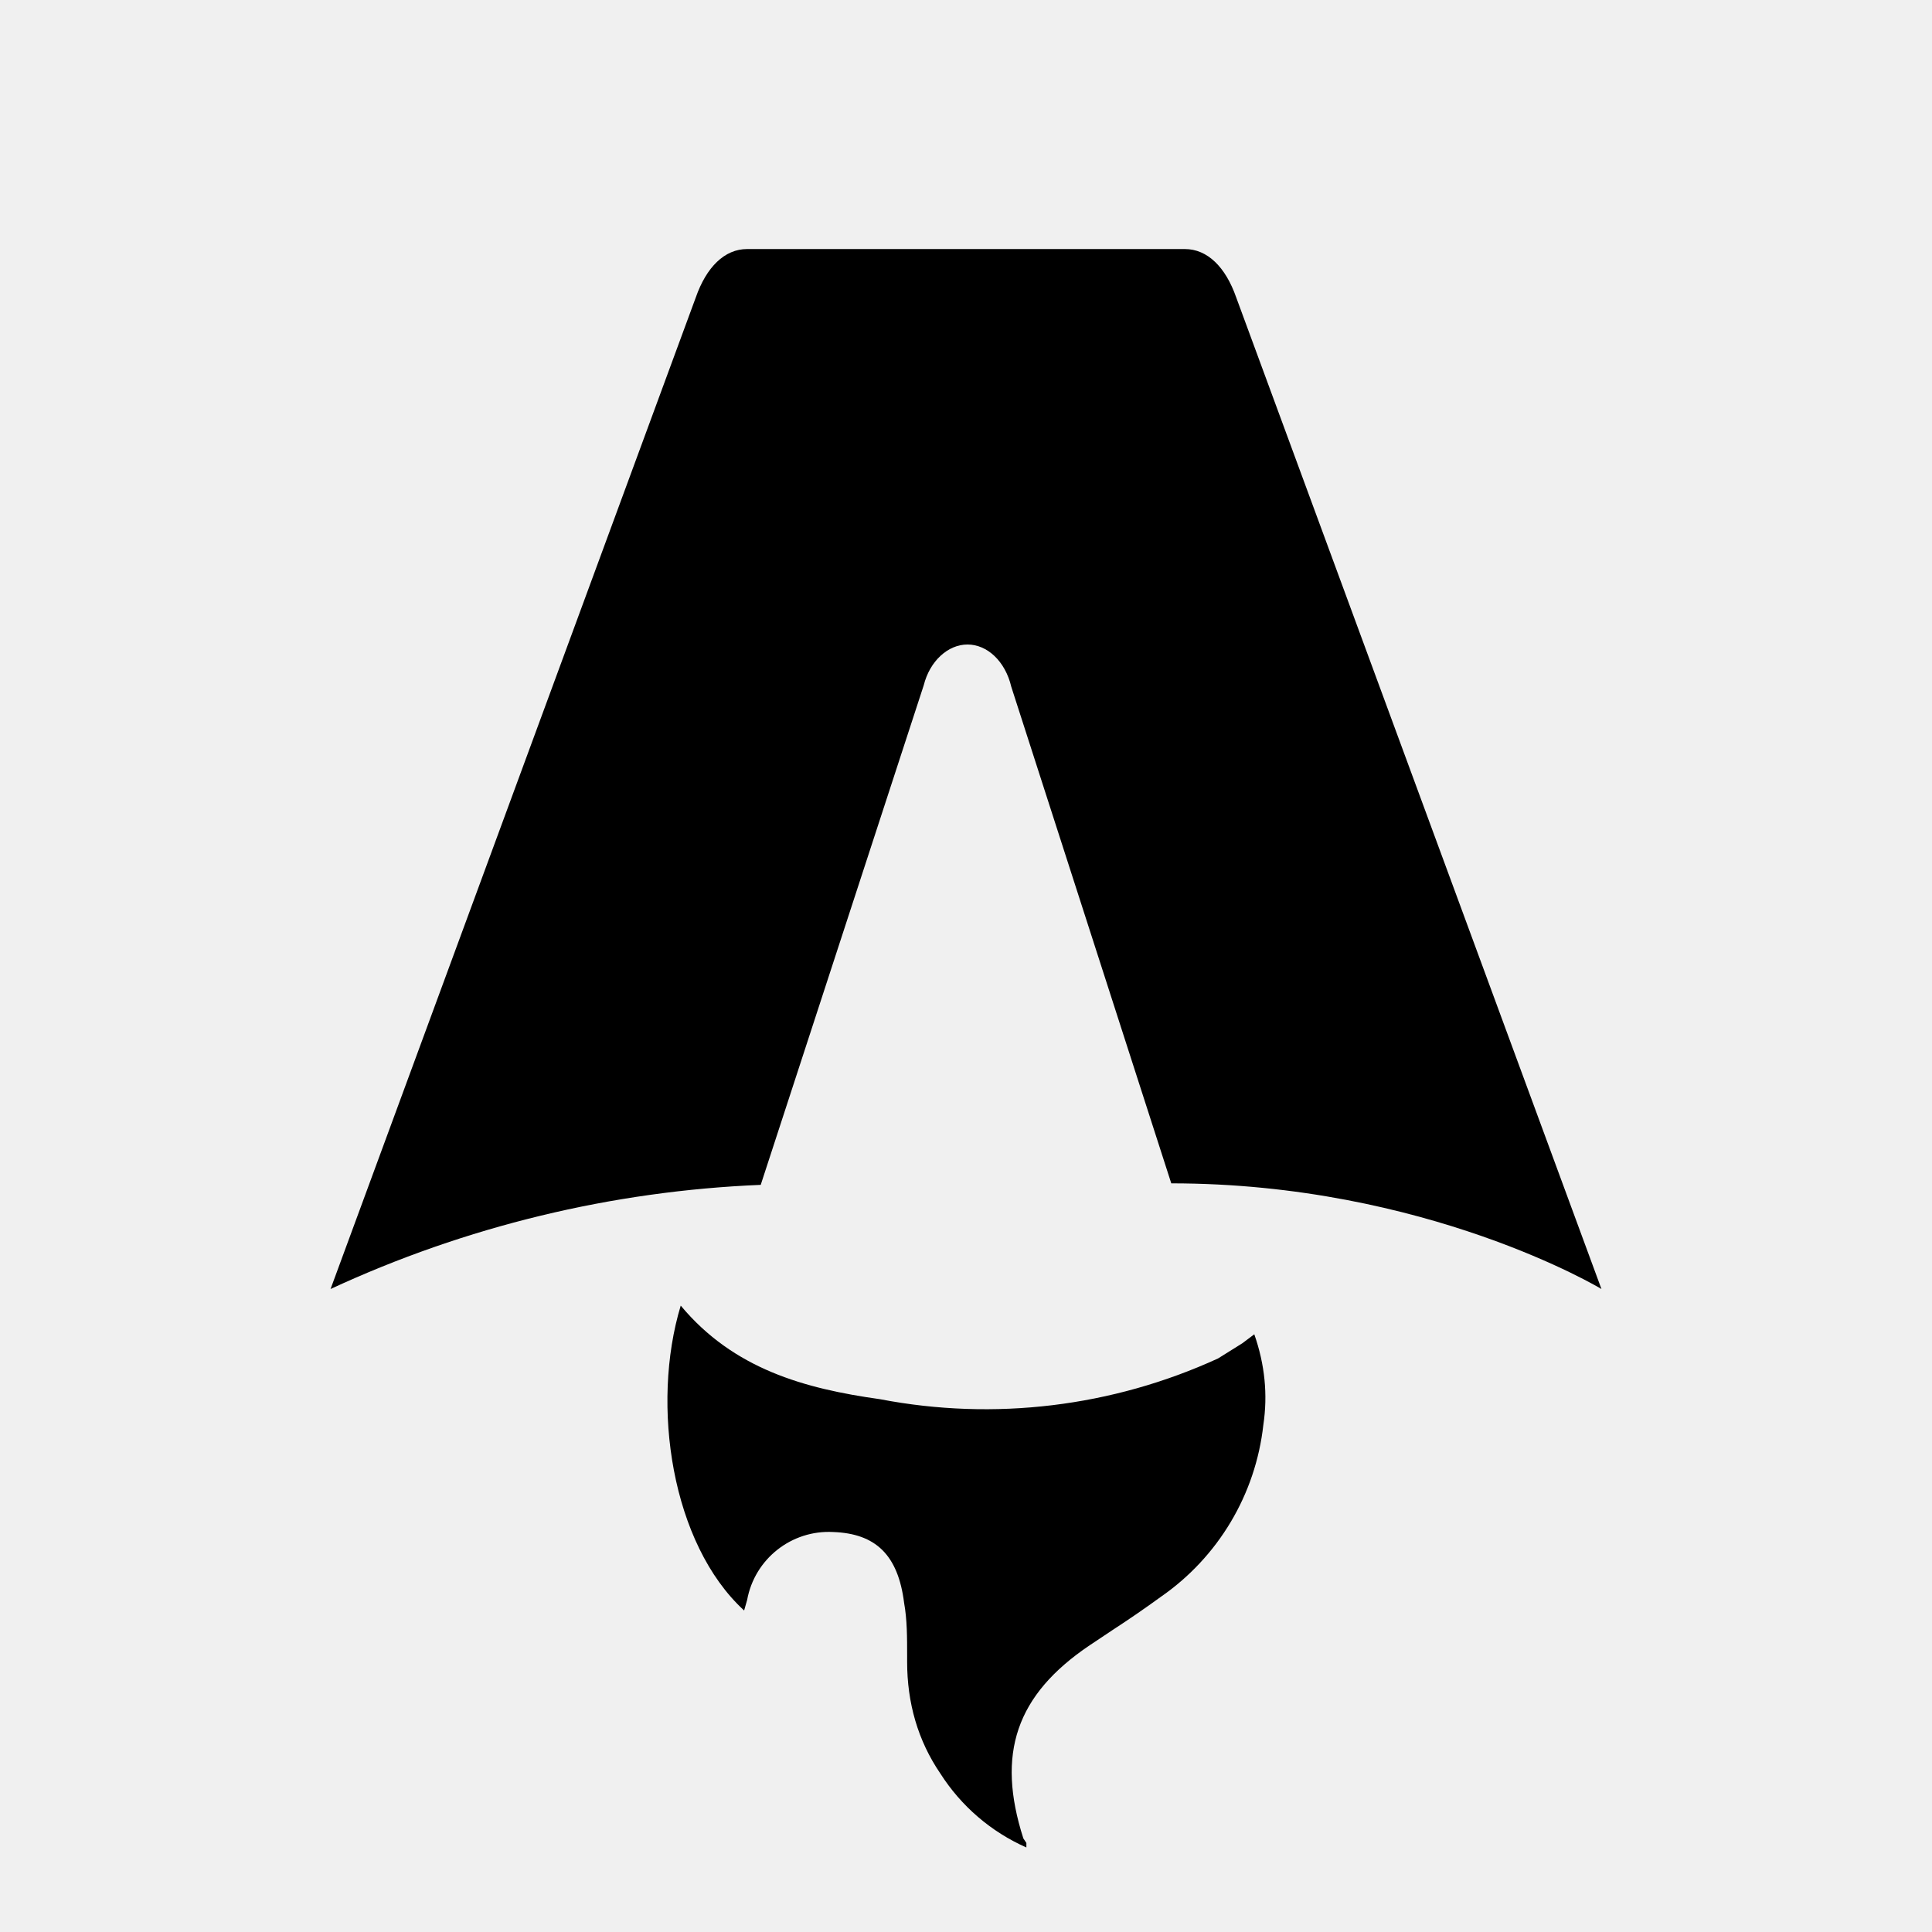
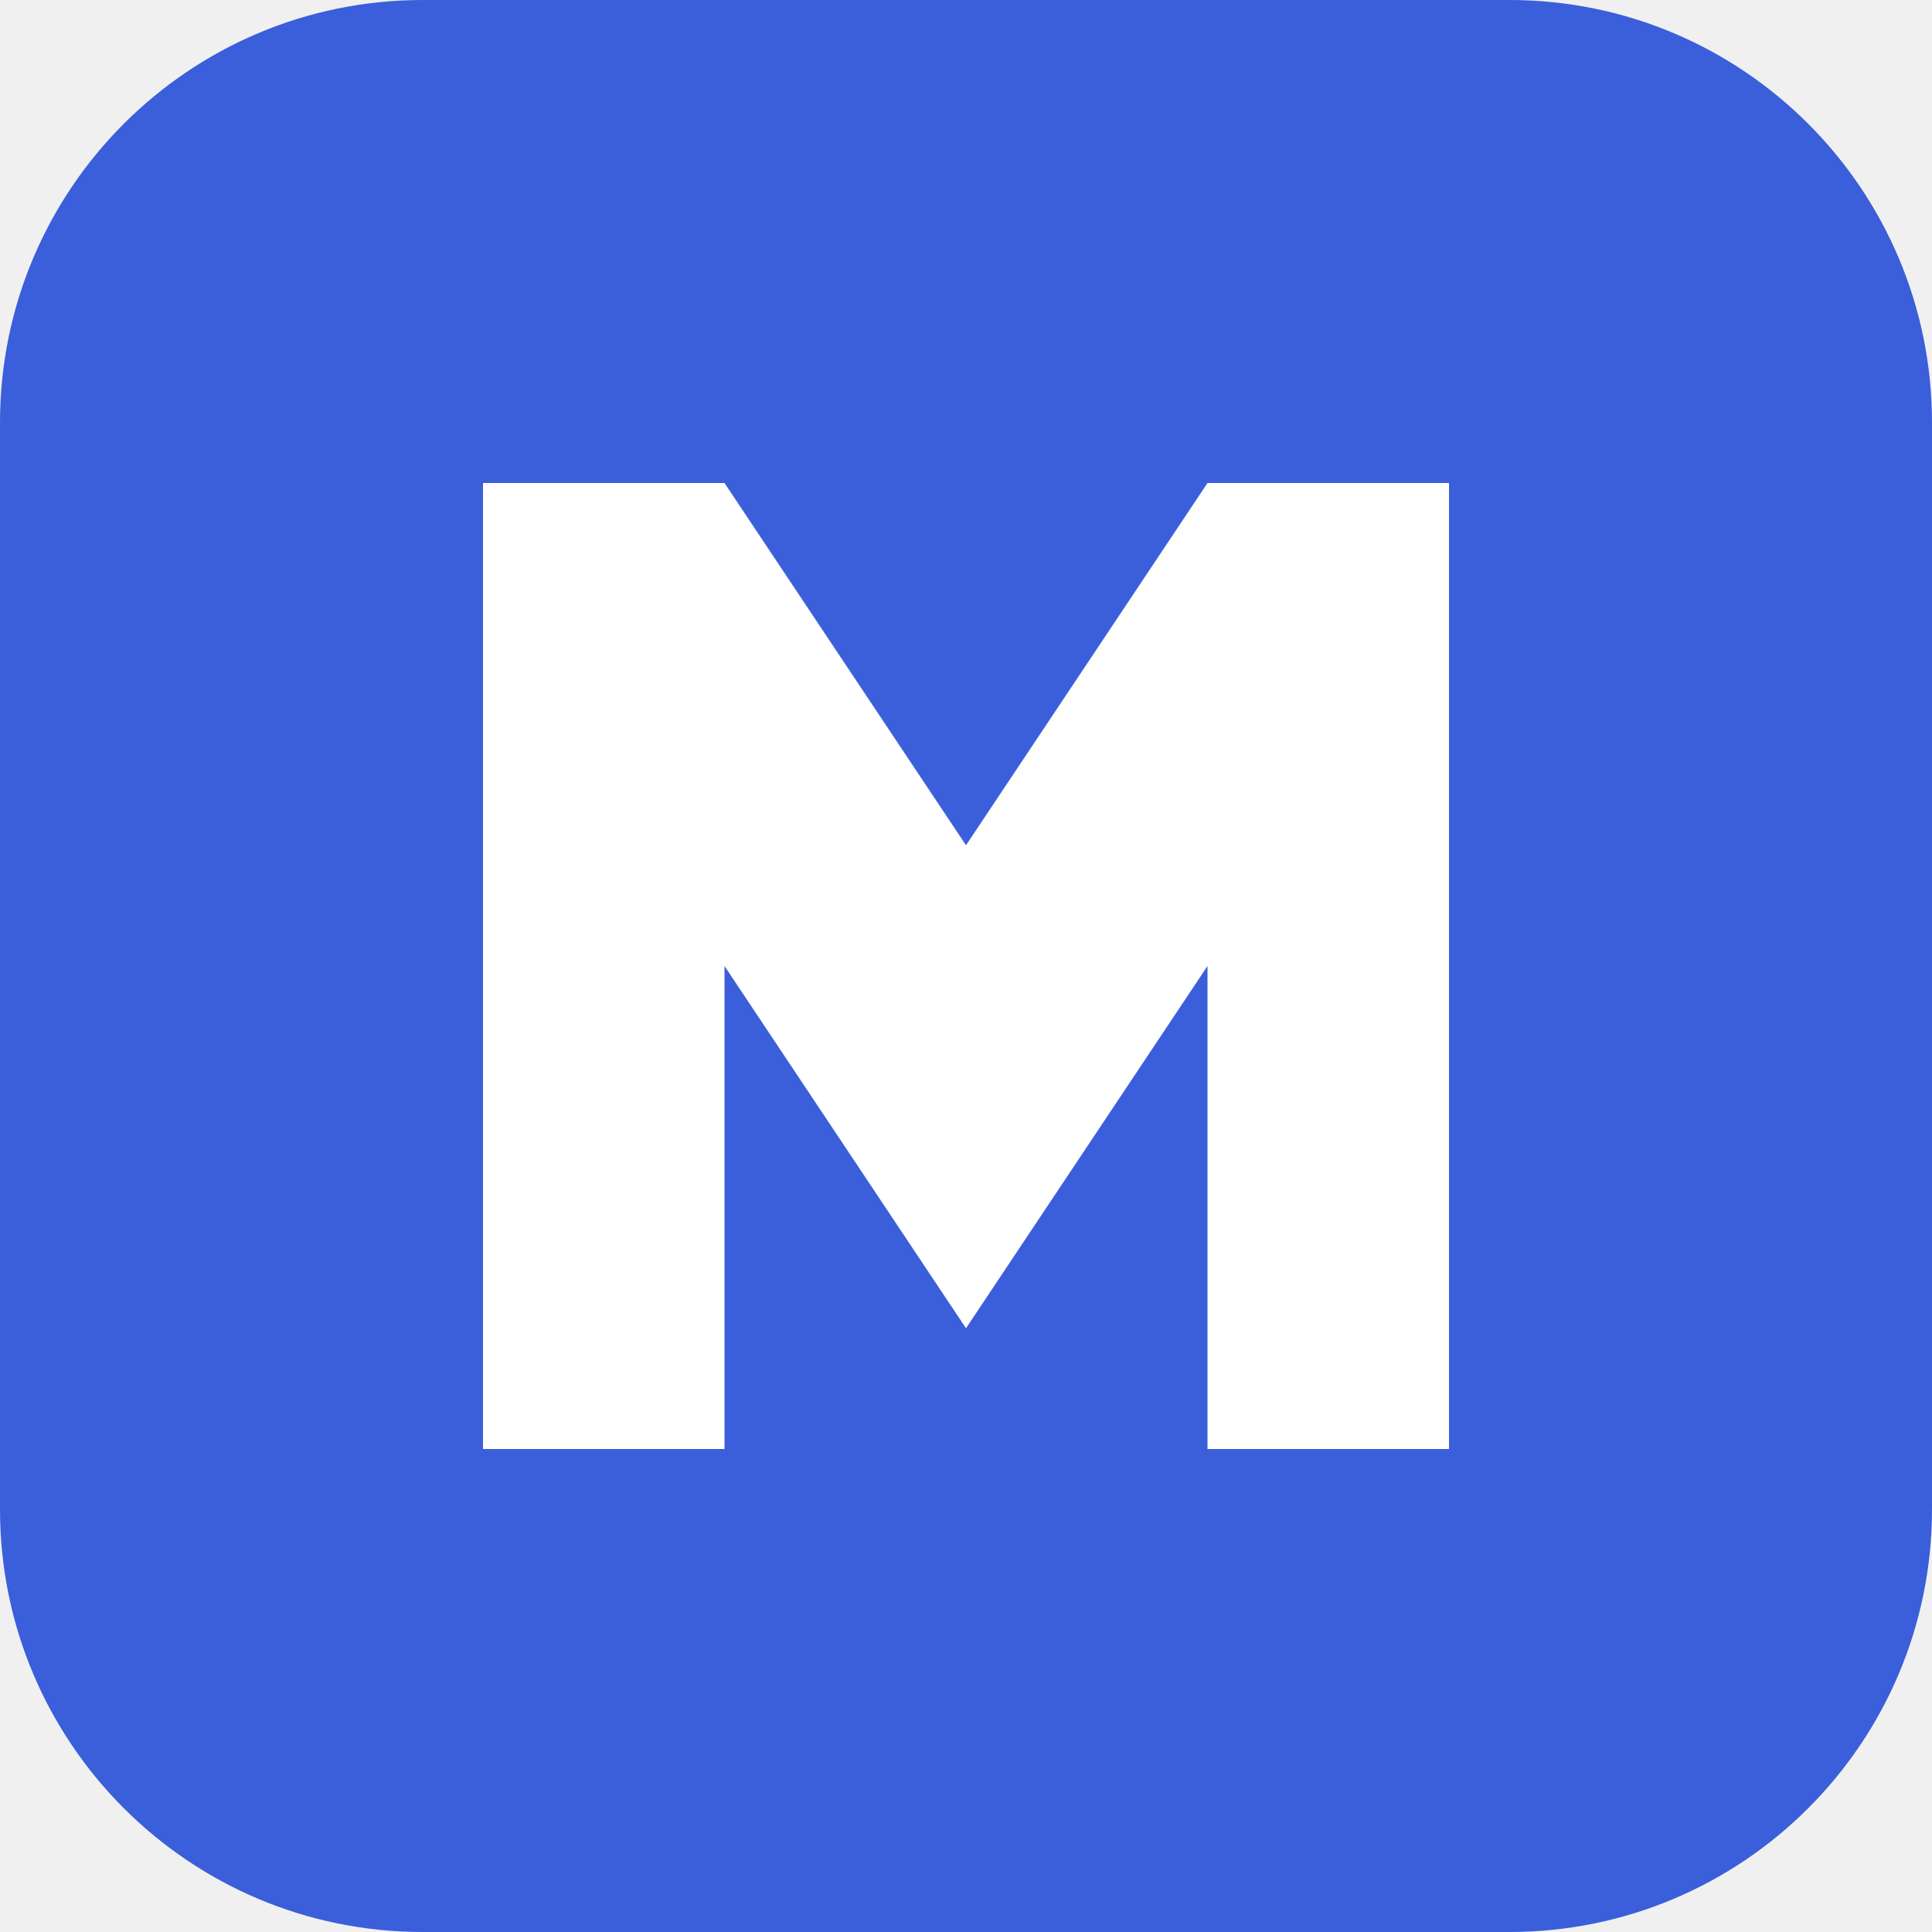
- <svg xmlns="http://www.w3.org/2000/svg" fill="none" viewBox="0 0 128 128">
-   <path d="M50.4 78.5a75.1 75.1 0 0 0-28.5 6.9l24.2-65.7c.7-2 1.9-3.2 3.4-3.2h29c1.5 0 2.7 1.2 3.4 3.2l24.2 65.7s-11.6-7-28.5-7L67 45.5c-.4-1.7-1.6-2.8-2.9-2.8-1.3 0-2.5 1.1-2.9 2.7L50.4 78.5Zm-1.1 28.2Zm-4.2-20.2c-2 6.6-.6 15.8 4.2 20.2a17.5 17.5 0 0 1 .2-.7 5.5 5.5 0 0 1 5.7-4.5c2.8.1 4.3 1.5 4.7 4.7.2 1.1.2 2.3.2 3.5v.4c0 2.7.7 5.2 2.2 7.4a13 13 0 0 0 5.7 4.9v-.3l-.2-.3c-1.8-5.6-.5-9.5 4.4-12.8l1.5-1a73 73 0 0 0 3.2-2.2 16 16 0 0 0 6.8-11.4c.3-2 .1-4-.6-6l-.8.6-1.6 1a37 37 0 0 1-22.4 2.7c-5-.7-9.7-2-13.2-6.2Z" />
-   <style>
-         path { fill: #000; }
-         @media (prefers-color-scheme: dark) {
-             path { fill: #FFF; }
-         }
-     </style>
+ <svg xmlns="http://www.w3.org/2000/svg" width="128" height="128" viewBox="0 0 128 128" fill="none">
+   <rect width="128" height="128" rx="28" fill="#3b5eda" />
+   <path d="M32 96V32h16l16 24 16-24h16v64H80V64L64 88 48 64v32H32z" fill="white" />
</svg>
